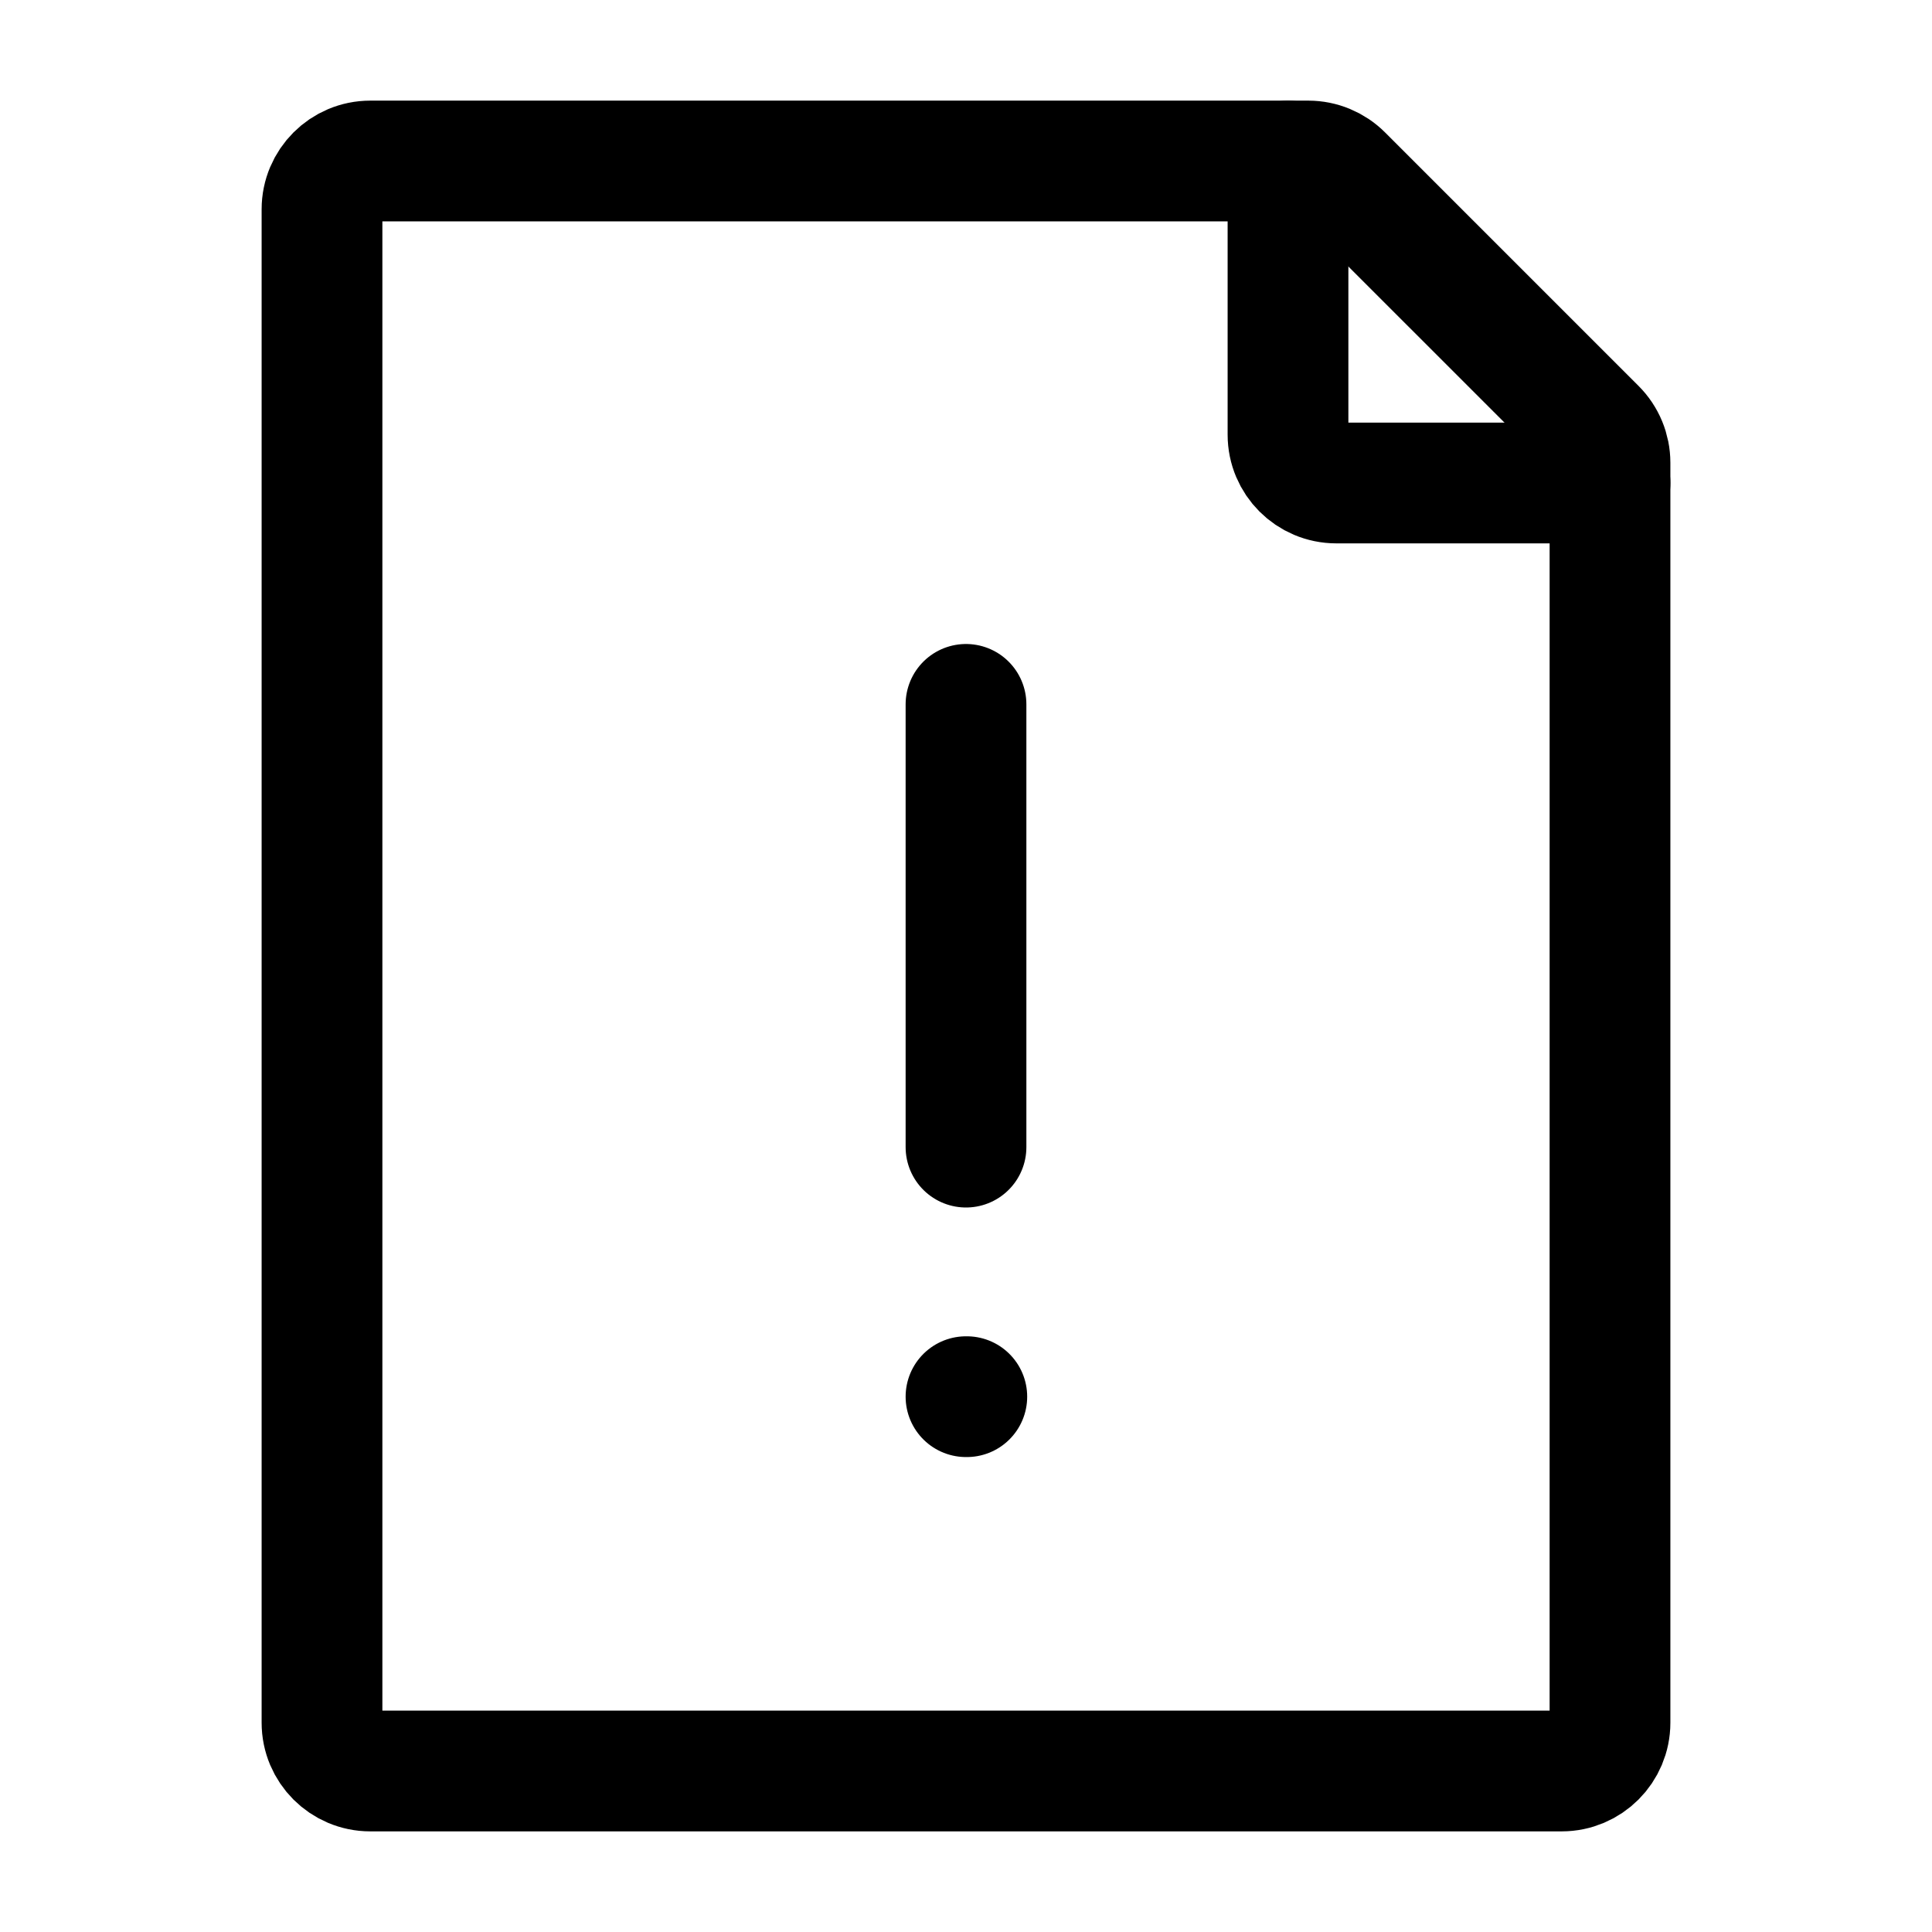
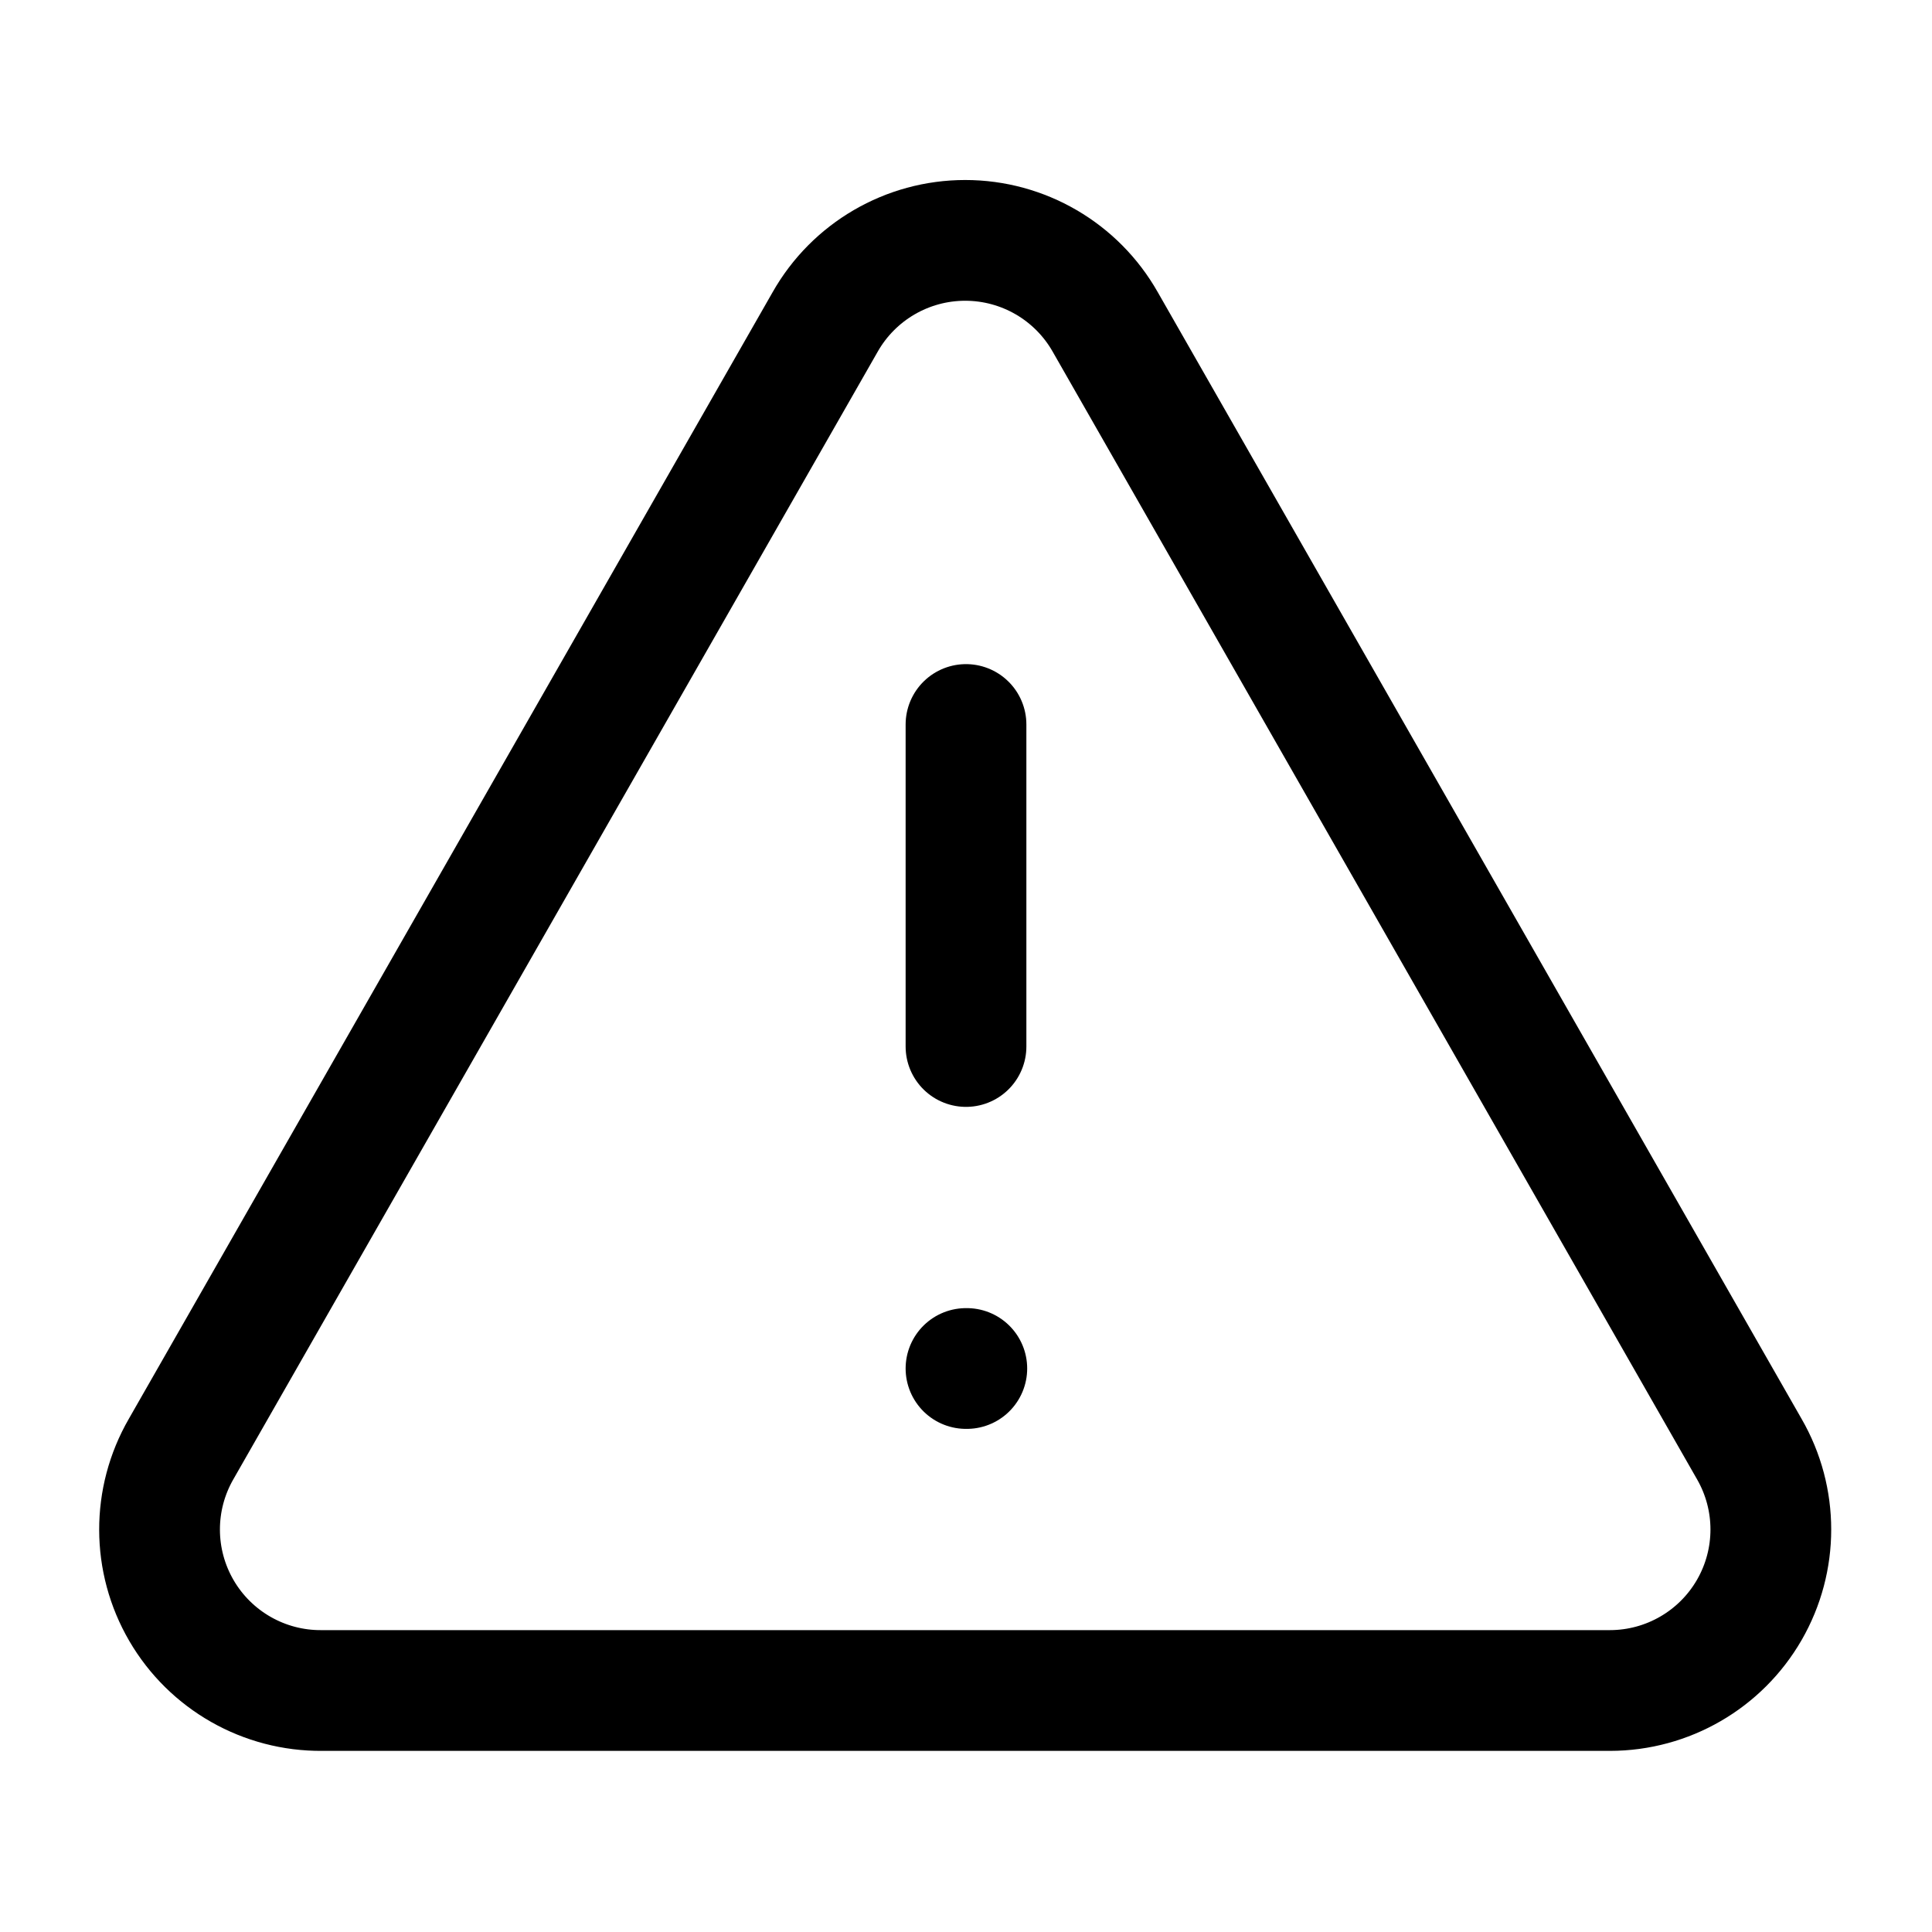
- <svg xmlns="http://www.w3.org/2000/svg" viewBox="0 0 24 24" fill="none" stroke-width="1.5" stroke-linecap="round" stroke-linejoin="round">
-   <path d="M4 21.4V2.6c0-.331.269-.6.6-.6h11.652a.6.6 0 0 1 .424.176l3.148 3.148a.6.6 0 0 1 .176.424V21.4c0 .331-.269.6-.6.6H4.6a.6.6 0 0 1-.6-.6Z" stroke="currentColor" />
-   <path d="M16 2v3.4c0 .331.269.6.6.6H20" stroke="currentColor" />
-   <path d="M12 8.75v5.5" stroke="currentColor" />
-   <path d="M12 17.35h.01" stroke="currentColor" />
+ <svg xmlns="http://www.w3.org/2000/svg" viewBox="0 0 24 24" fill="none" stroke="currentColor" stroke-width="1.5" stroke-linecap="round" stroke-linejoin="round">
+   <path d="m21.73 18-8-14a2 2 0 0 0-3.48 0l-8 14A2 2 0 0 0 4 21h16a2 2 0 0 0 1.73-3" />
+   <path d="M12 9v4" />
+   <path d="M12 17h.01" />
</svg>
